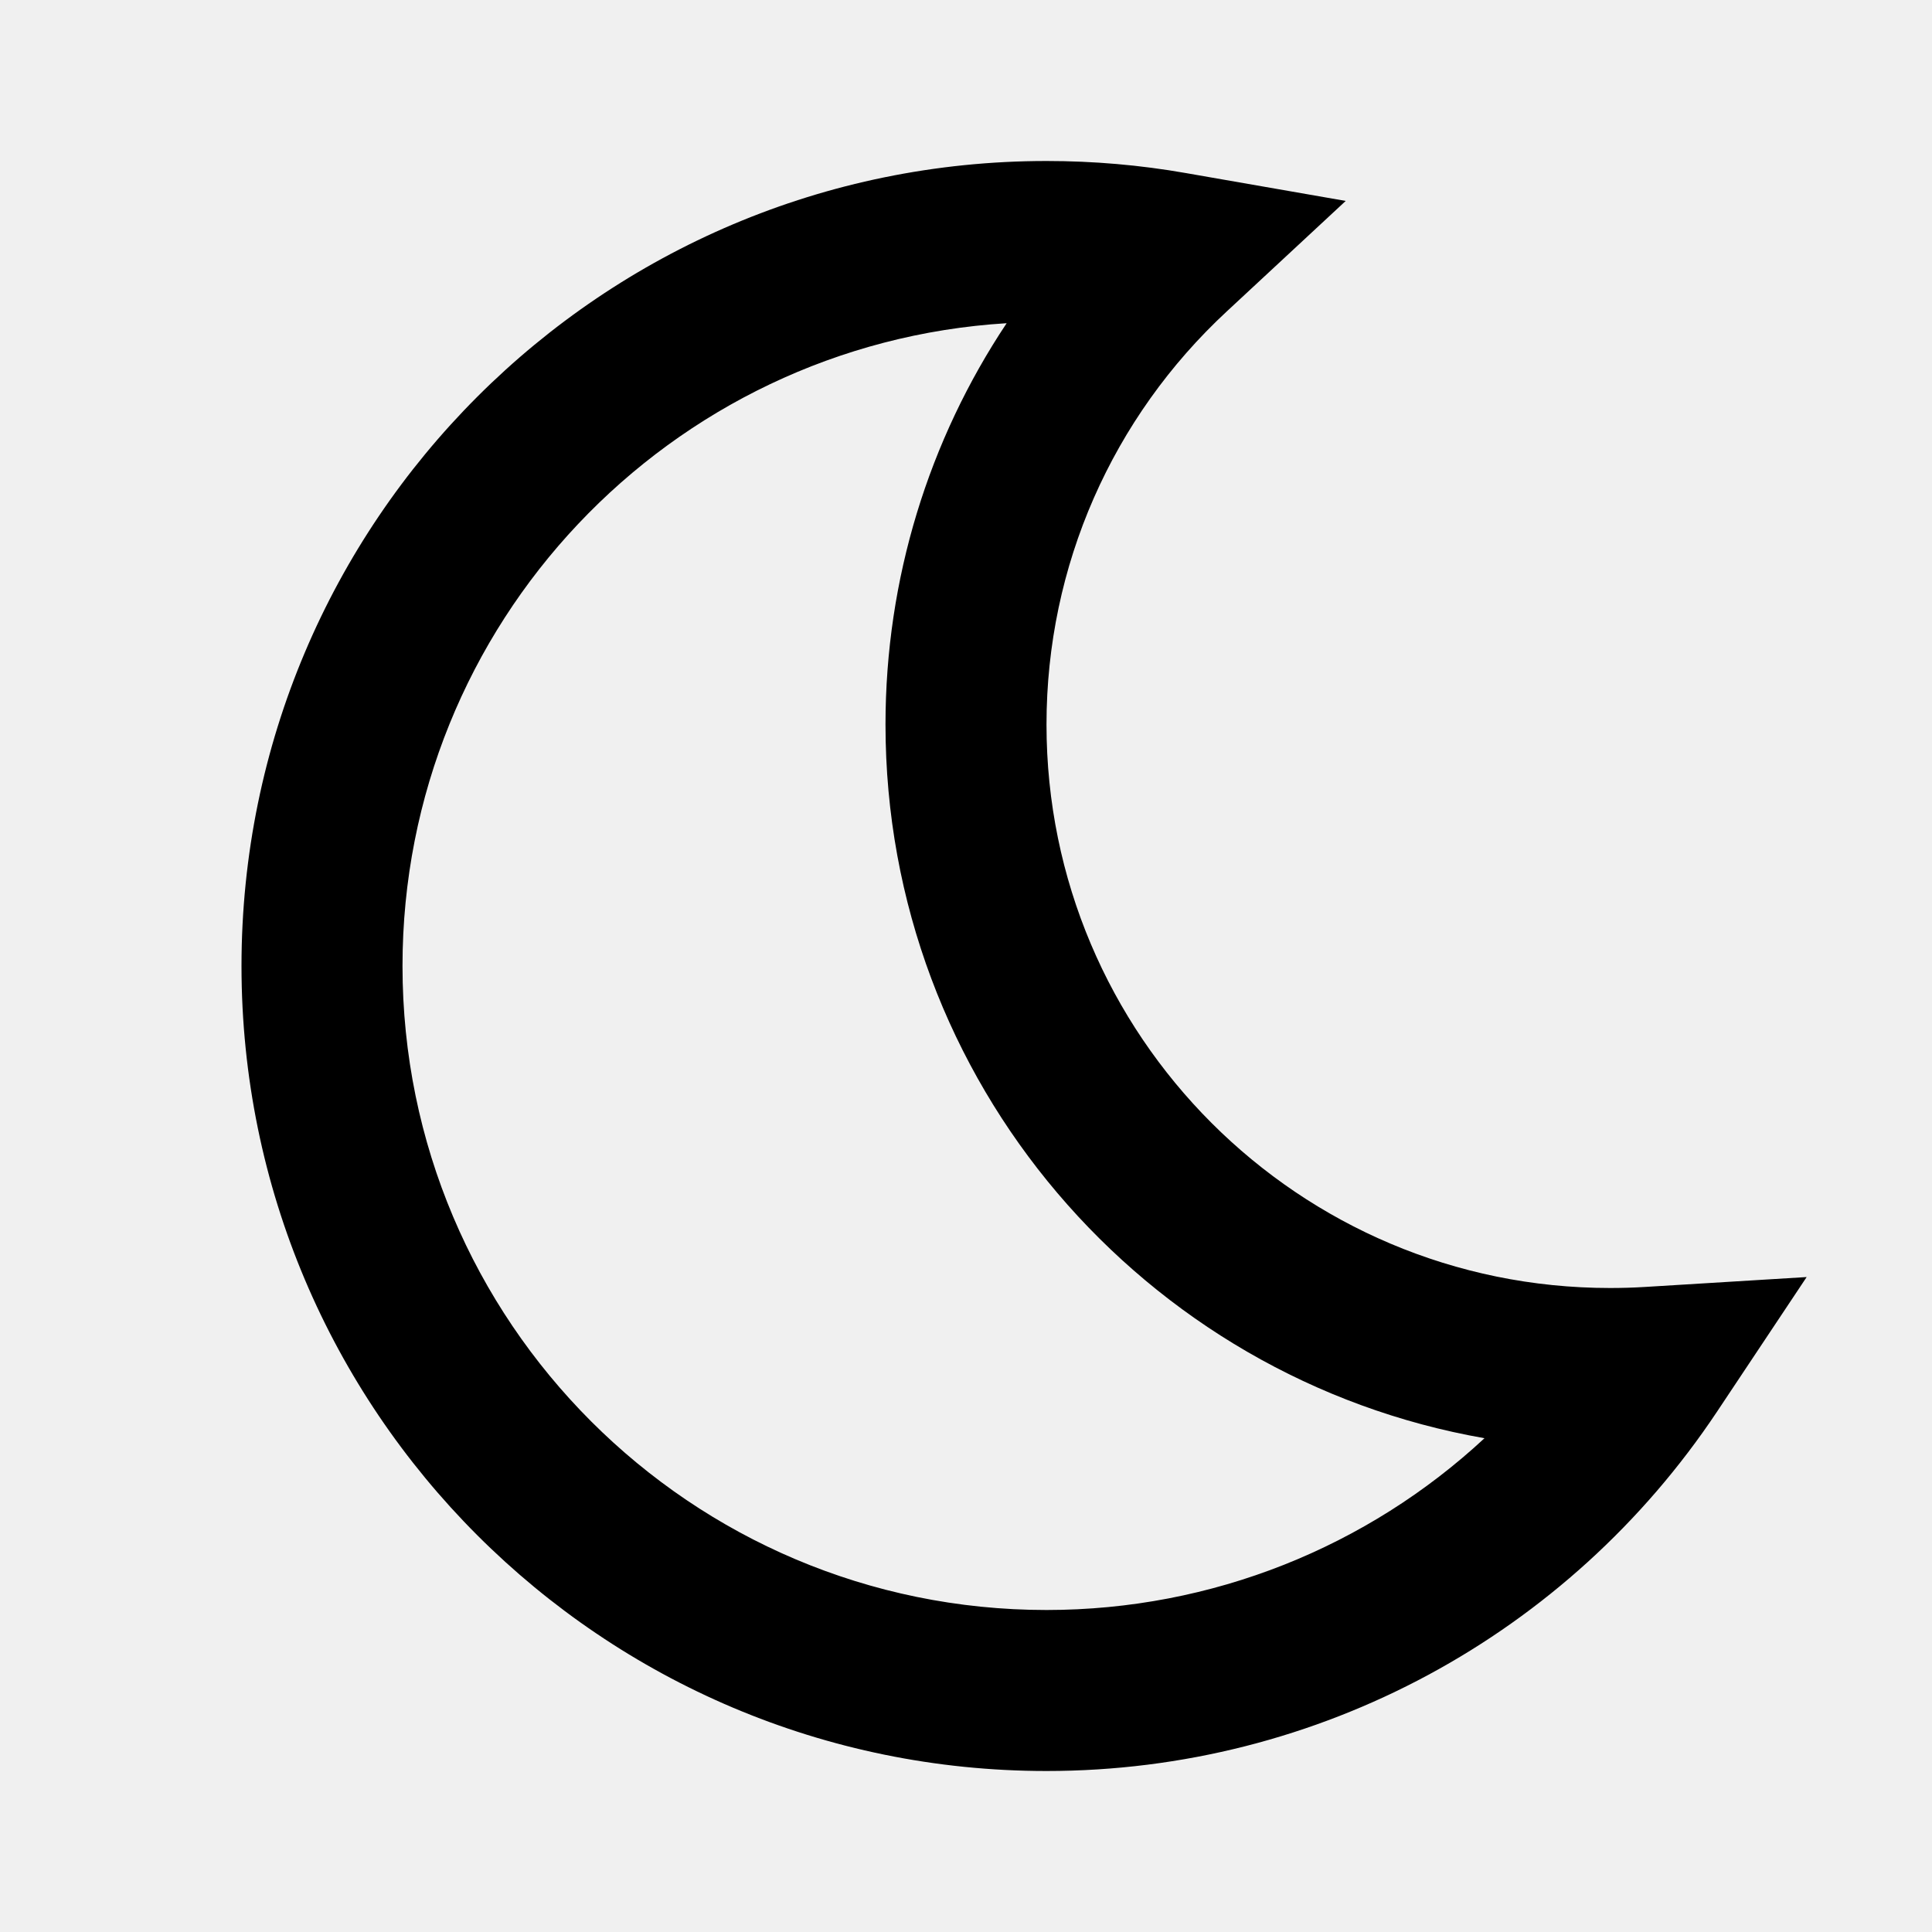
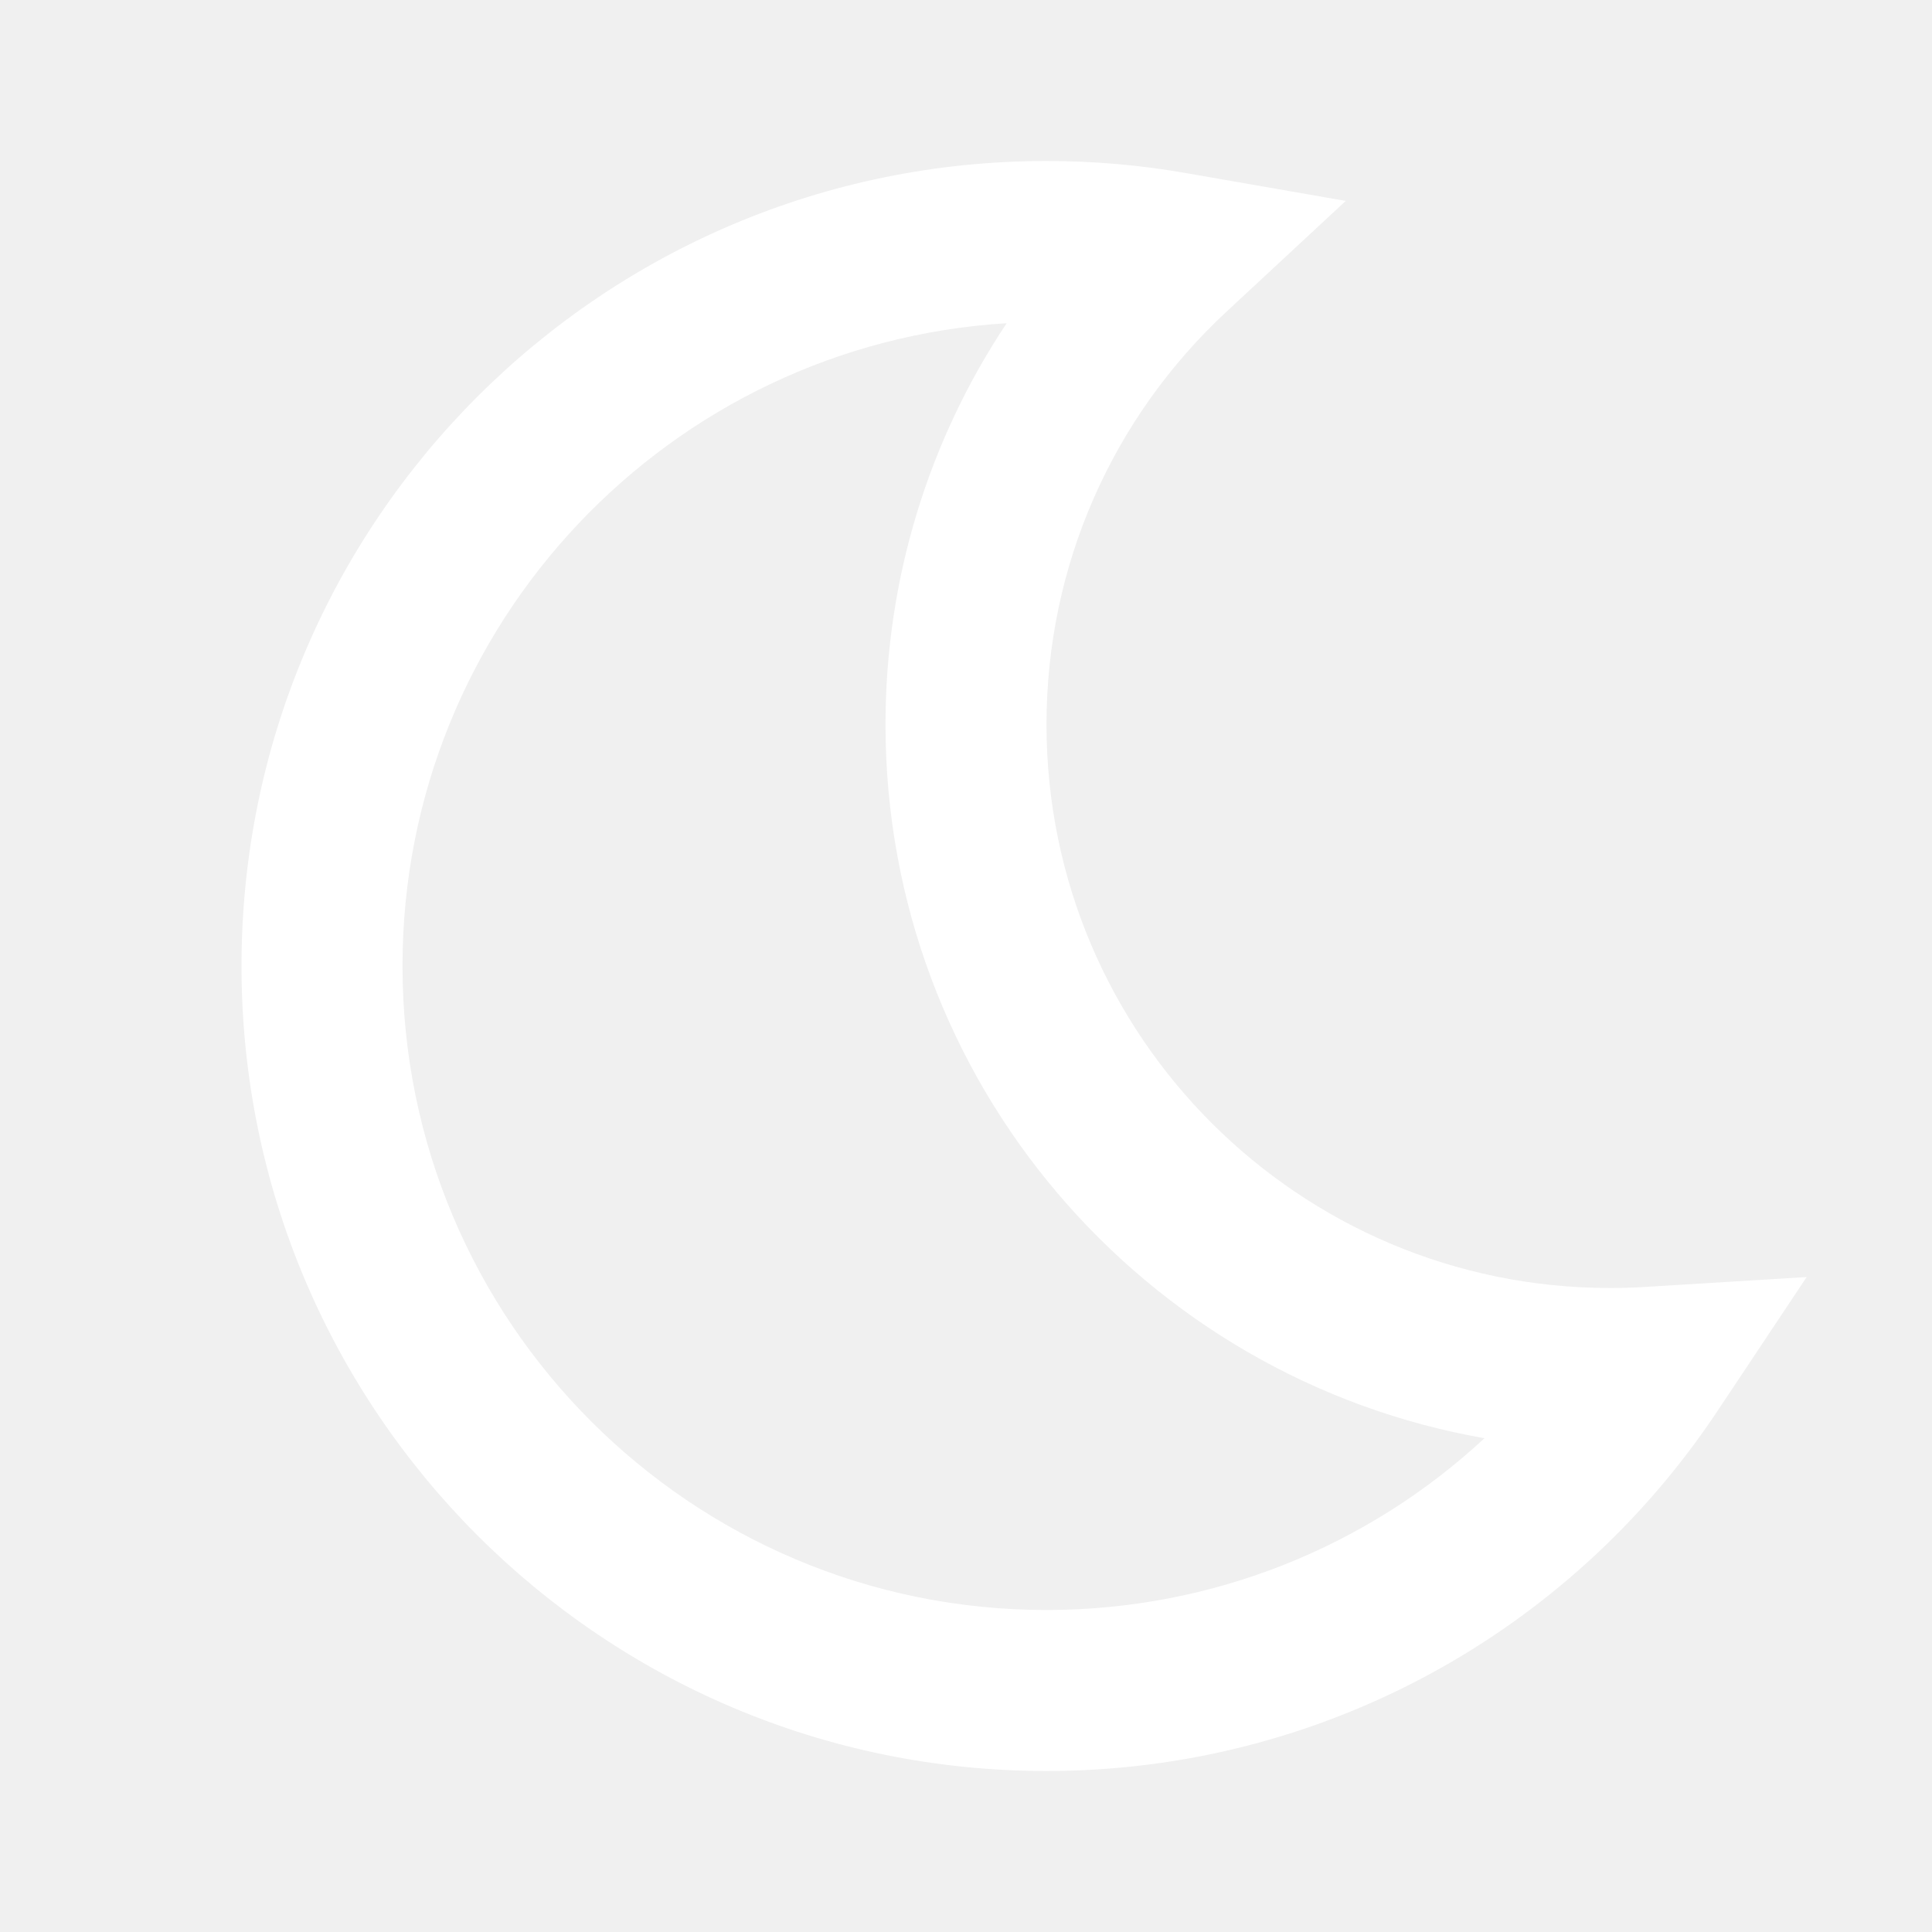
<svg xmlns="http://www.w3.org/2000/svg" width="24" height="24" viewBox="0 0 24 24">
-   <path fill-rule="evenodd" d="M15.24,3.868 C13.82,5.185 13,7.025 13,9 C13,12.866 16.134,16 20,16 C20.145,16 20.29,15.996 20.434,15.987 L22.443,15.864 L21.327,17.54 C19.484,20.304 16.385,22 13,22 C7.477,22 3,17.523 3,12 C3,6.477 7.477,2 13,2 C13.585,2 14.163,2.05 14.732,2.15 L16.717,2.496 L15.24,3.868 Z M5,12 C5,16.418 8.582,20 13,20 C15.061,20 16.988,19.215 18.441,17.866 C14.214,17.127 11,13.439 11,9 C11,7.192 11.537,5.468 12.505,4.015 C8.317,4.271 5,7.748 5,12 Z" />
+   <path fill="#ffffff" fill-rule="evenodd" d="M15.24,3.868 C13.82,5.185 13,7.025 13,9 C13,12.866 16.134,16 20,16 C20.145,16 20.29,15.996 20.434,15.987 L22.443,15.864 L21.327,17.54 C19.484,20.304 16.385,22 13,22 C7.477,22 3,17.523 3,12 C3,6.477 7.477,2 13,2 C13.585,2 14.163,2.05 14.732,2.15 L16.717,2.496 L15.24,3.868 Z M5,12 C5,16.418 8.582,20 13,20 C15.061,20 16.988,19.215 18.441,17.866 C14.214,17.127 11,13.439 11,9 C11,7.192 11.537,5.468 12.505,4.015 C8.317,4.271 5,7.748 5,12 Z" />
</svg>
